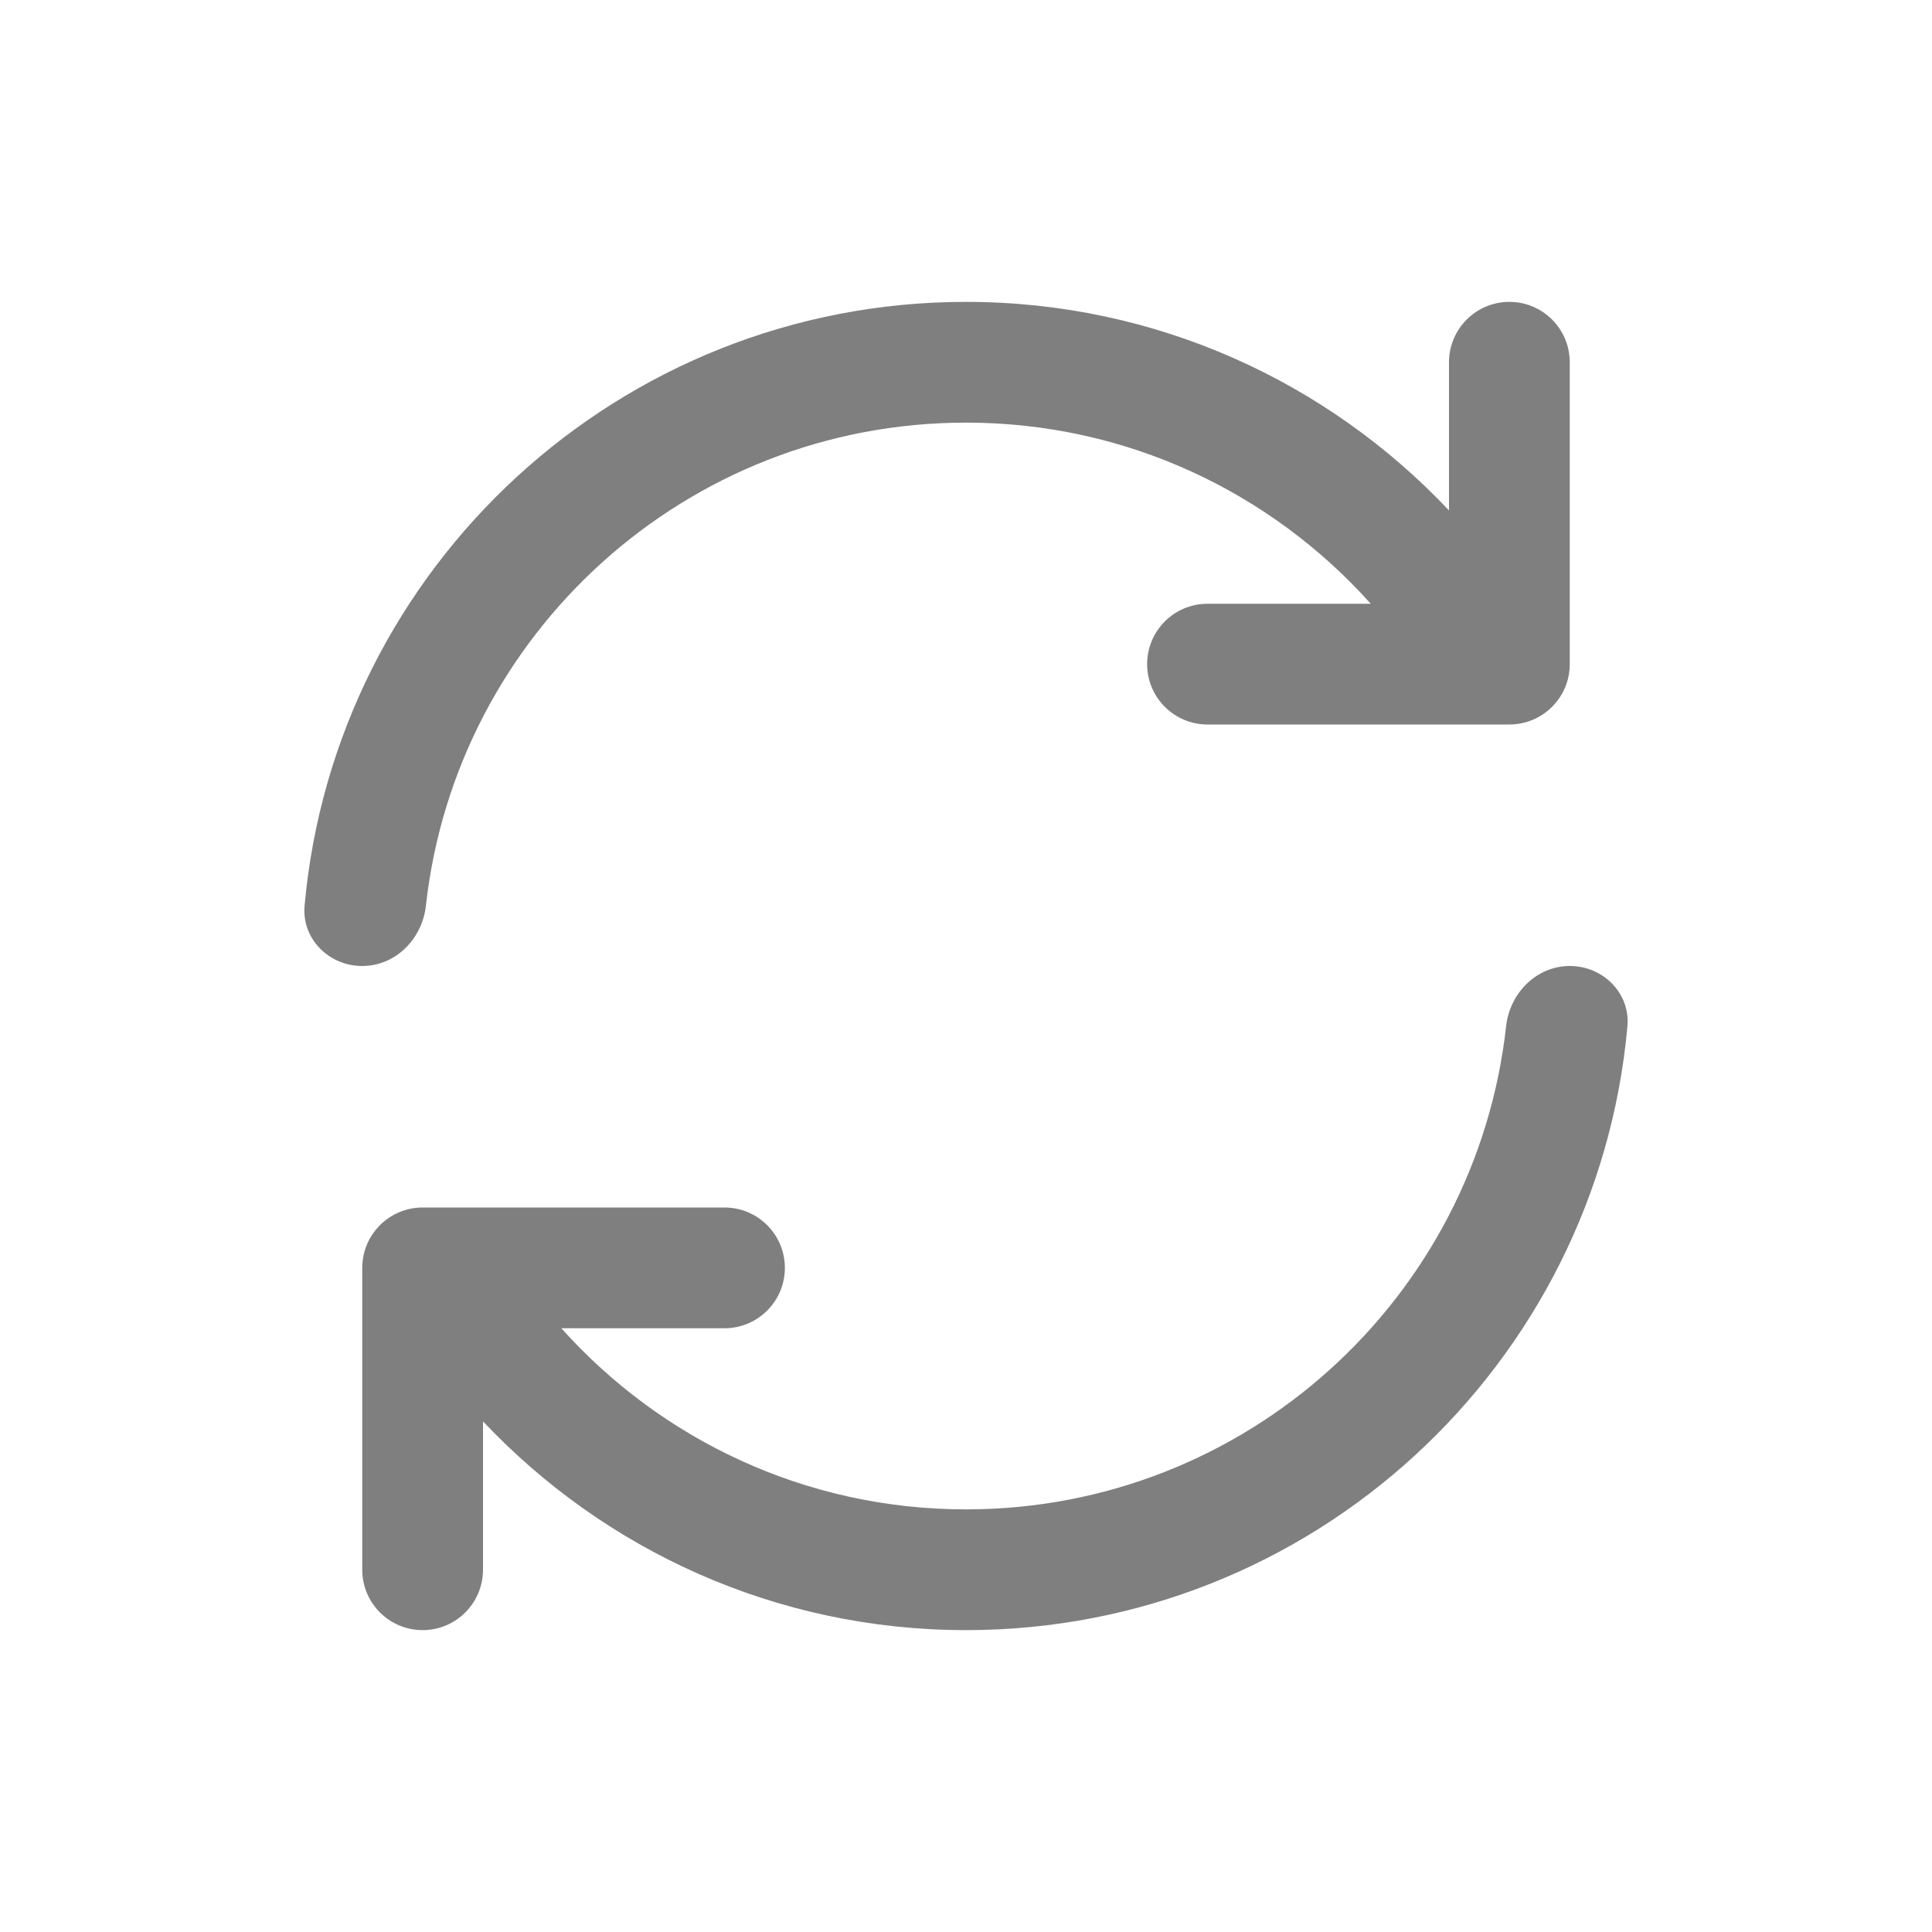
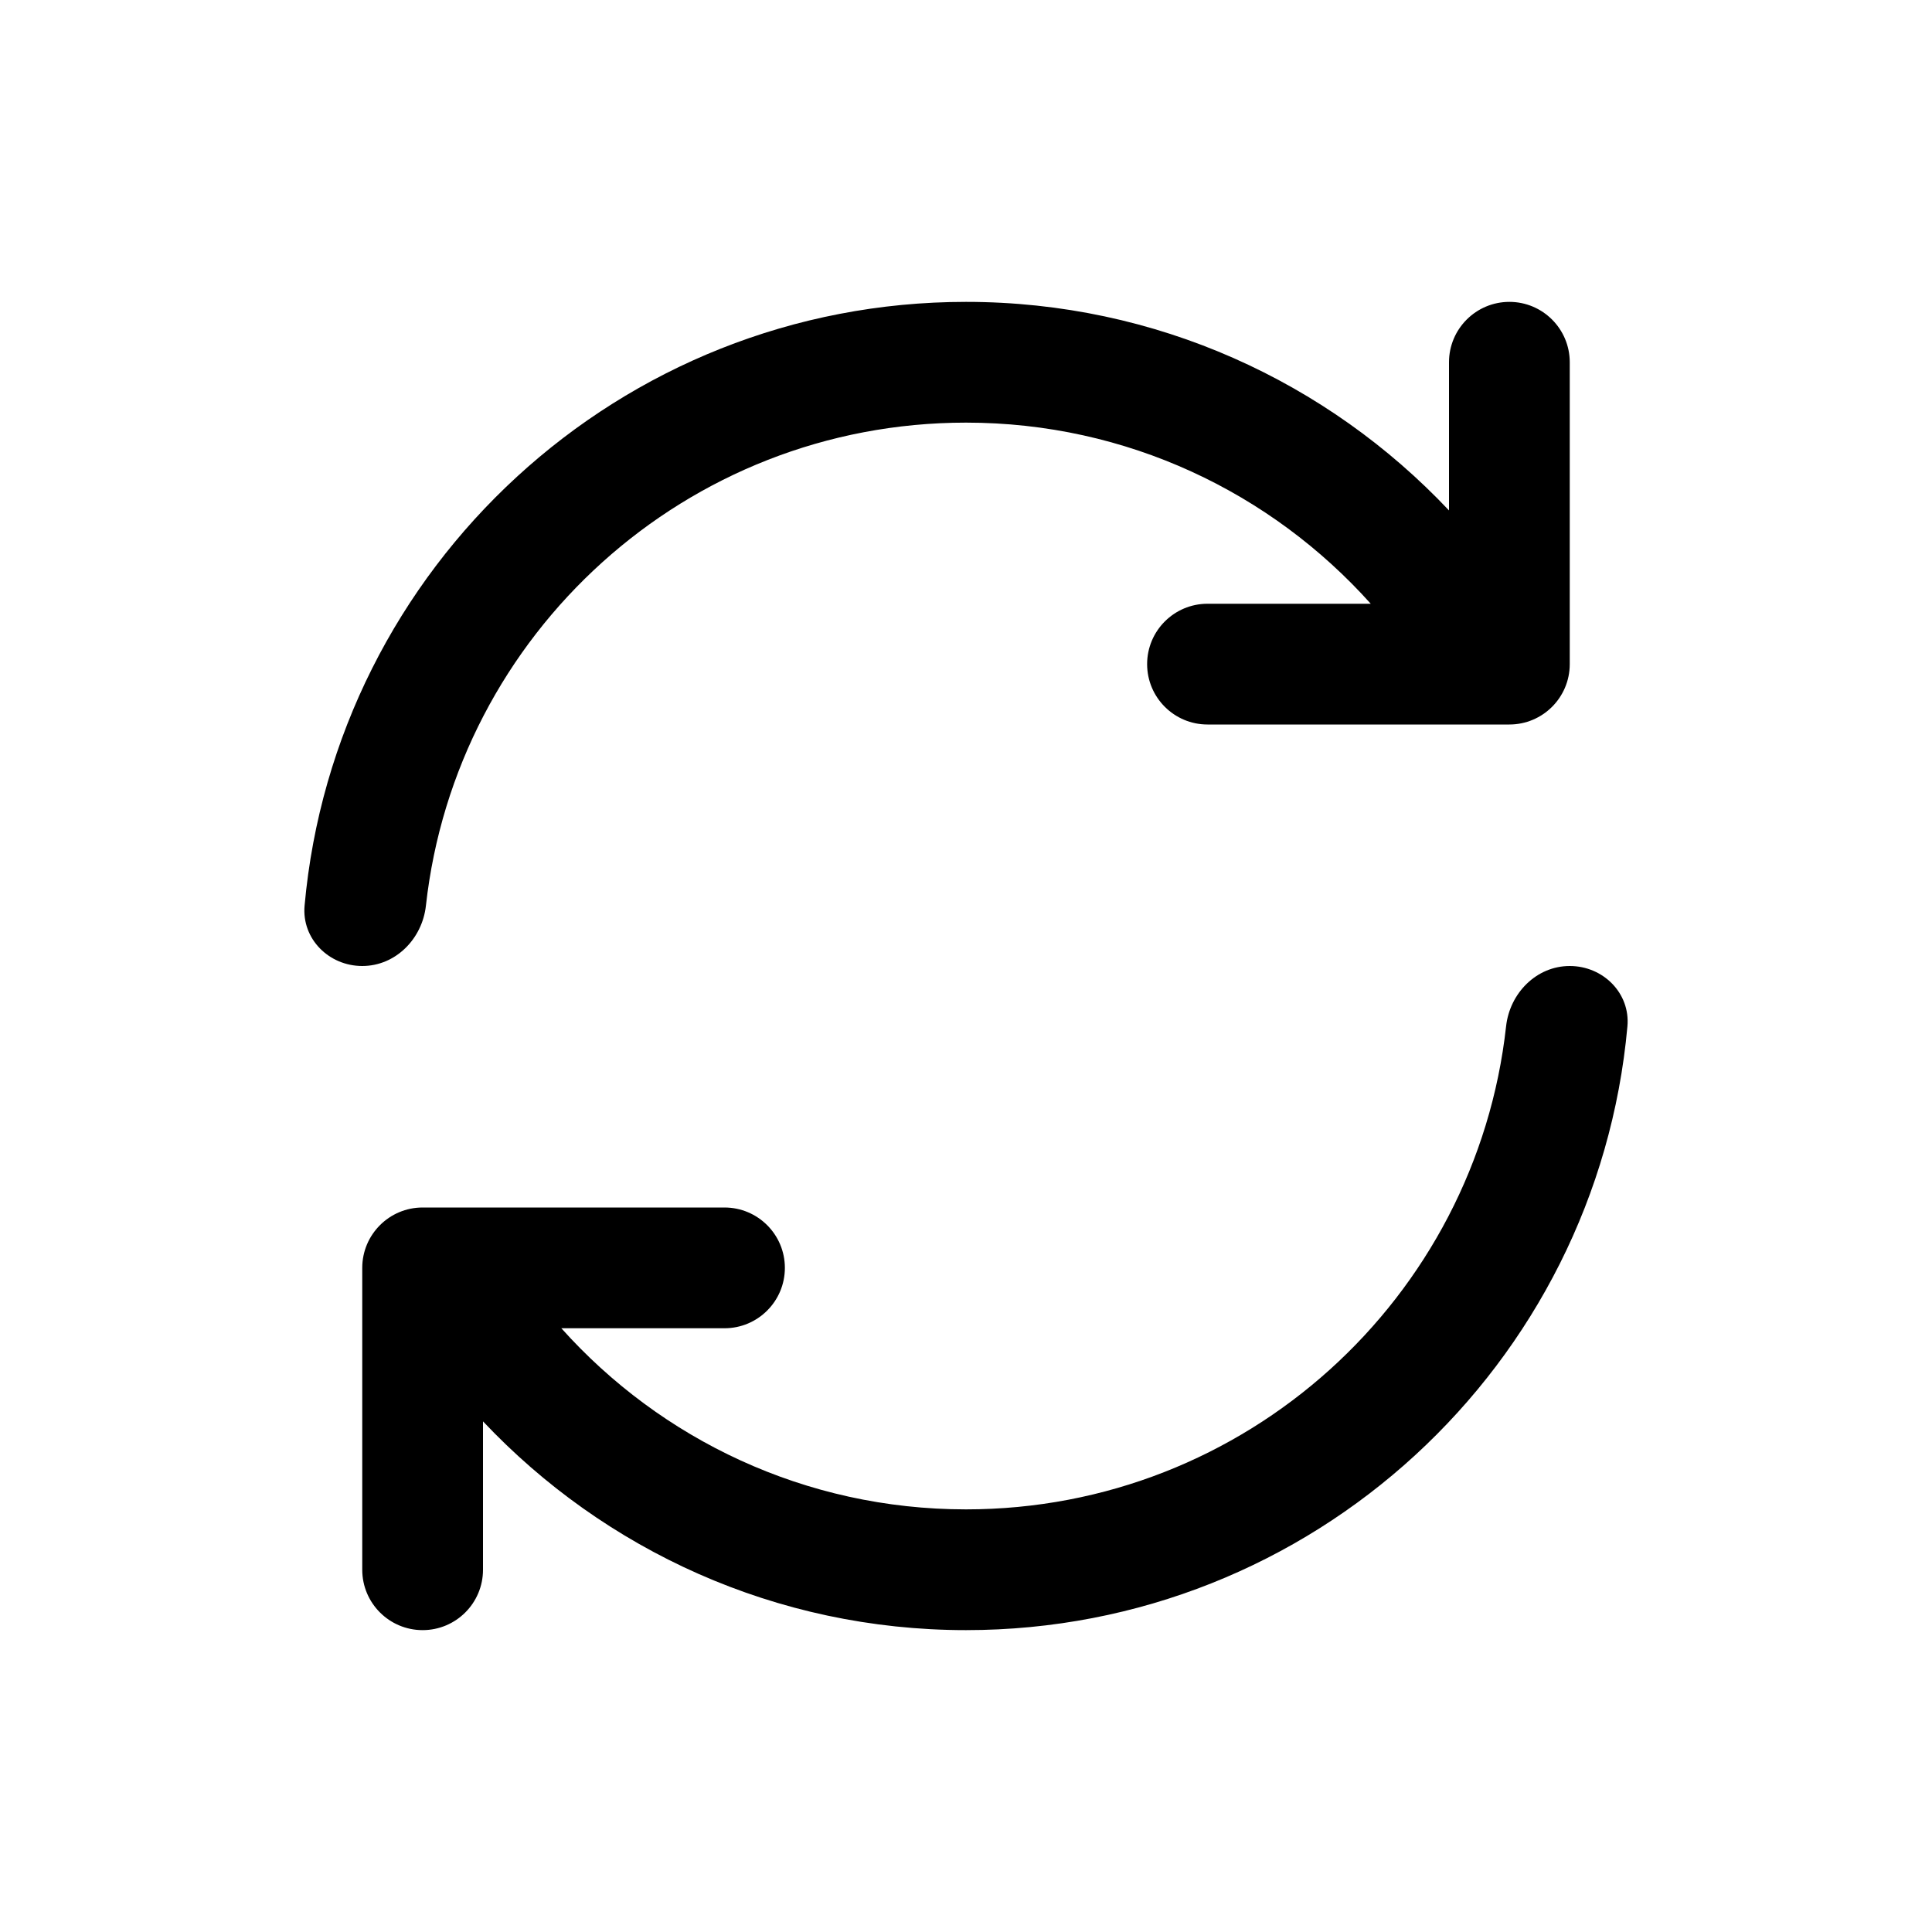
<svg xmlns="http://www.w3.org/2000/svg" preserveAspectRatio="none" overflow="visible" style="display: block;" width="20" height="20" viewBox="0 0 20 20" fill="none">
  <g id="icon.16.refresh">
-     <path id="Icon" d="M16.25 10C16.595 10 16.878 10.281 16.847 10.625C16.531 14.129 13.586 16.875 10 16.875C8.029 16.875 6.254 16.043 5 14.714V16.25C5 16.595 4.72 16.875 4.375 16.875C4.03 16.875 3.75 16.595 3.75 16.25V13.125C3.75 12.78 4.03 12.5 4.375 12.5H7.5C7.845 12.5 8.125 12.78 8.125 13.125C8.125 13.47 7.845 13.75 7.5 13.75H5.811C6.841 14.9 8.335 15.625 10 15.625C12.896 15.625 15.28 13.437 15.591 10.624C15.629 10.281 15.905 10 16.25 10ZM15.625 3.125C15.97 3.125 16.25 3.405 16.25 3.75V6.875C16.25 7.22 15.97 7.5 15.625 7.5H12.5C12.155 7.5 11.875 7.22 11.875 6.875C11.875 6.53 12.155 6.25 12.5 6.25H14.19C13.16 5.1 11.665 4.375 10 4.375C7.104 4.375 4.72 6.563 4.409 9.376C4.371 9.719 4.095 10 3.75 10C3.405 10 3.122 9.719 3.153 9.375C3.469 5.871 6.414 3.125 10 3.125C11.971 3.125 13.747 3.956 15 5.284V3.75C15 3.405 15.28 3.125 15.625 3.125Z" fill="black" fill-opacity="0.5" />
+     <path id="Icon" d="M16.25 10C16.595 10 16.878 10.281 16.847 10.625C16.531 14.129 13.586 16.875 10 16.875C8.029 16.875 6.254 16.043 5 14.714V16.25C5 16.595 4.72 16.875 4.375 16.875C4.03 16.875 3.75 16.595 3.75 16.25V13.125C3.75 12.78 4.03 12.5 4.375 12.5H7.5C7.845 12.5 8.125 12.78 8.125 13.125C8.125 13.47 7.845 13.75 7.5 13.75H5.811C6.841 14.9 8.335 15.625 10 15.625C12.896 15.625 15.28 13.437 15.591 10.624C15.629 10.281 15.905 10 16.25 10ZM15.625 3.125C15.97 3.125 16.25 3.405 16.25 3.75V6.875C16.25 7.22 15.97 7.5 15.625 7.5H12.5C12.155 7.5 11.875 7.22 11.875 6.875C11.875 6.53 12.155 6.25 12.5 6.25H14.19C13.16 5.1 11.665 4.375 10 4.375C7.104 4.375 4.72 6.563 4.409 9.376C4.371 9.719 4.095 10 3.75 10C3.405 10 3.122 9.719 3.153 9.375C3.469 5.871 6.414 3.125 10 3.125C11.971 3.125 13.747 3.956 15 5.284V3.75C15 3.405 15.28 3.125 15.625 3.125Z" fill="black" />
  </g>
</svg>
